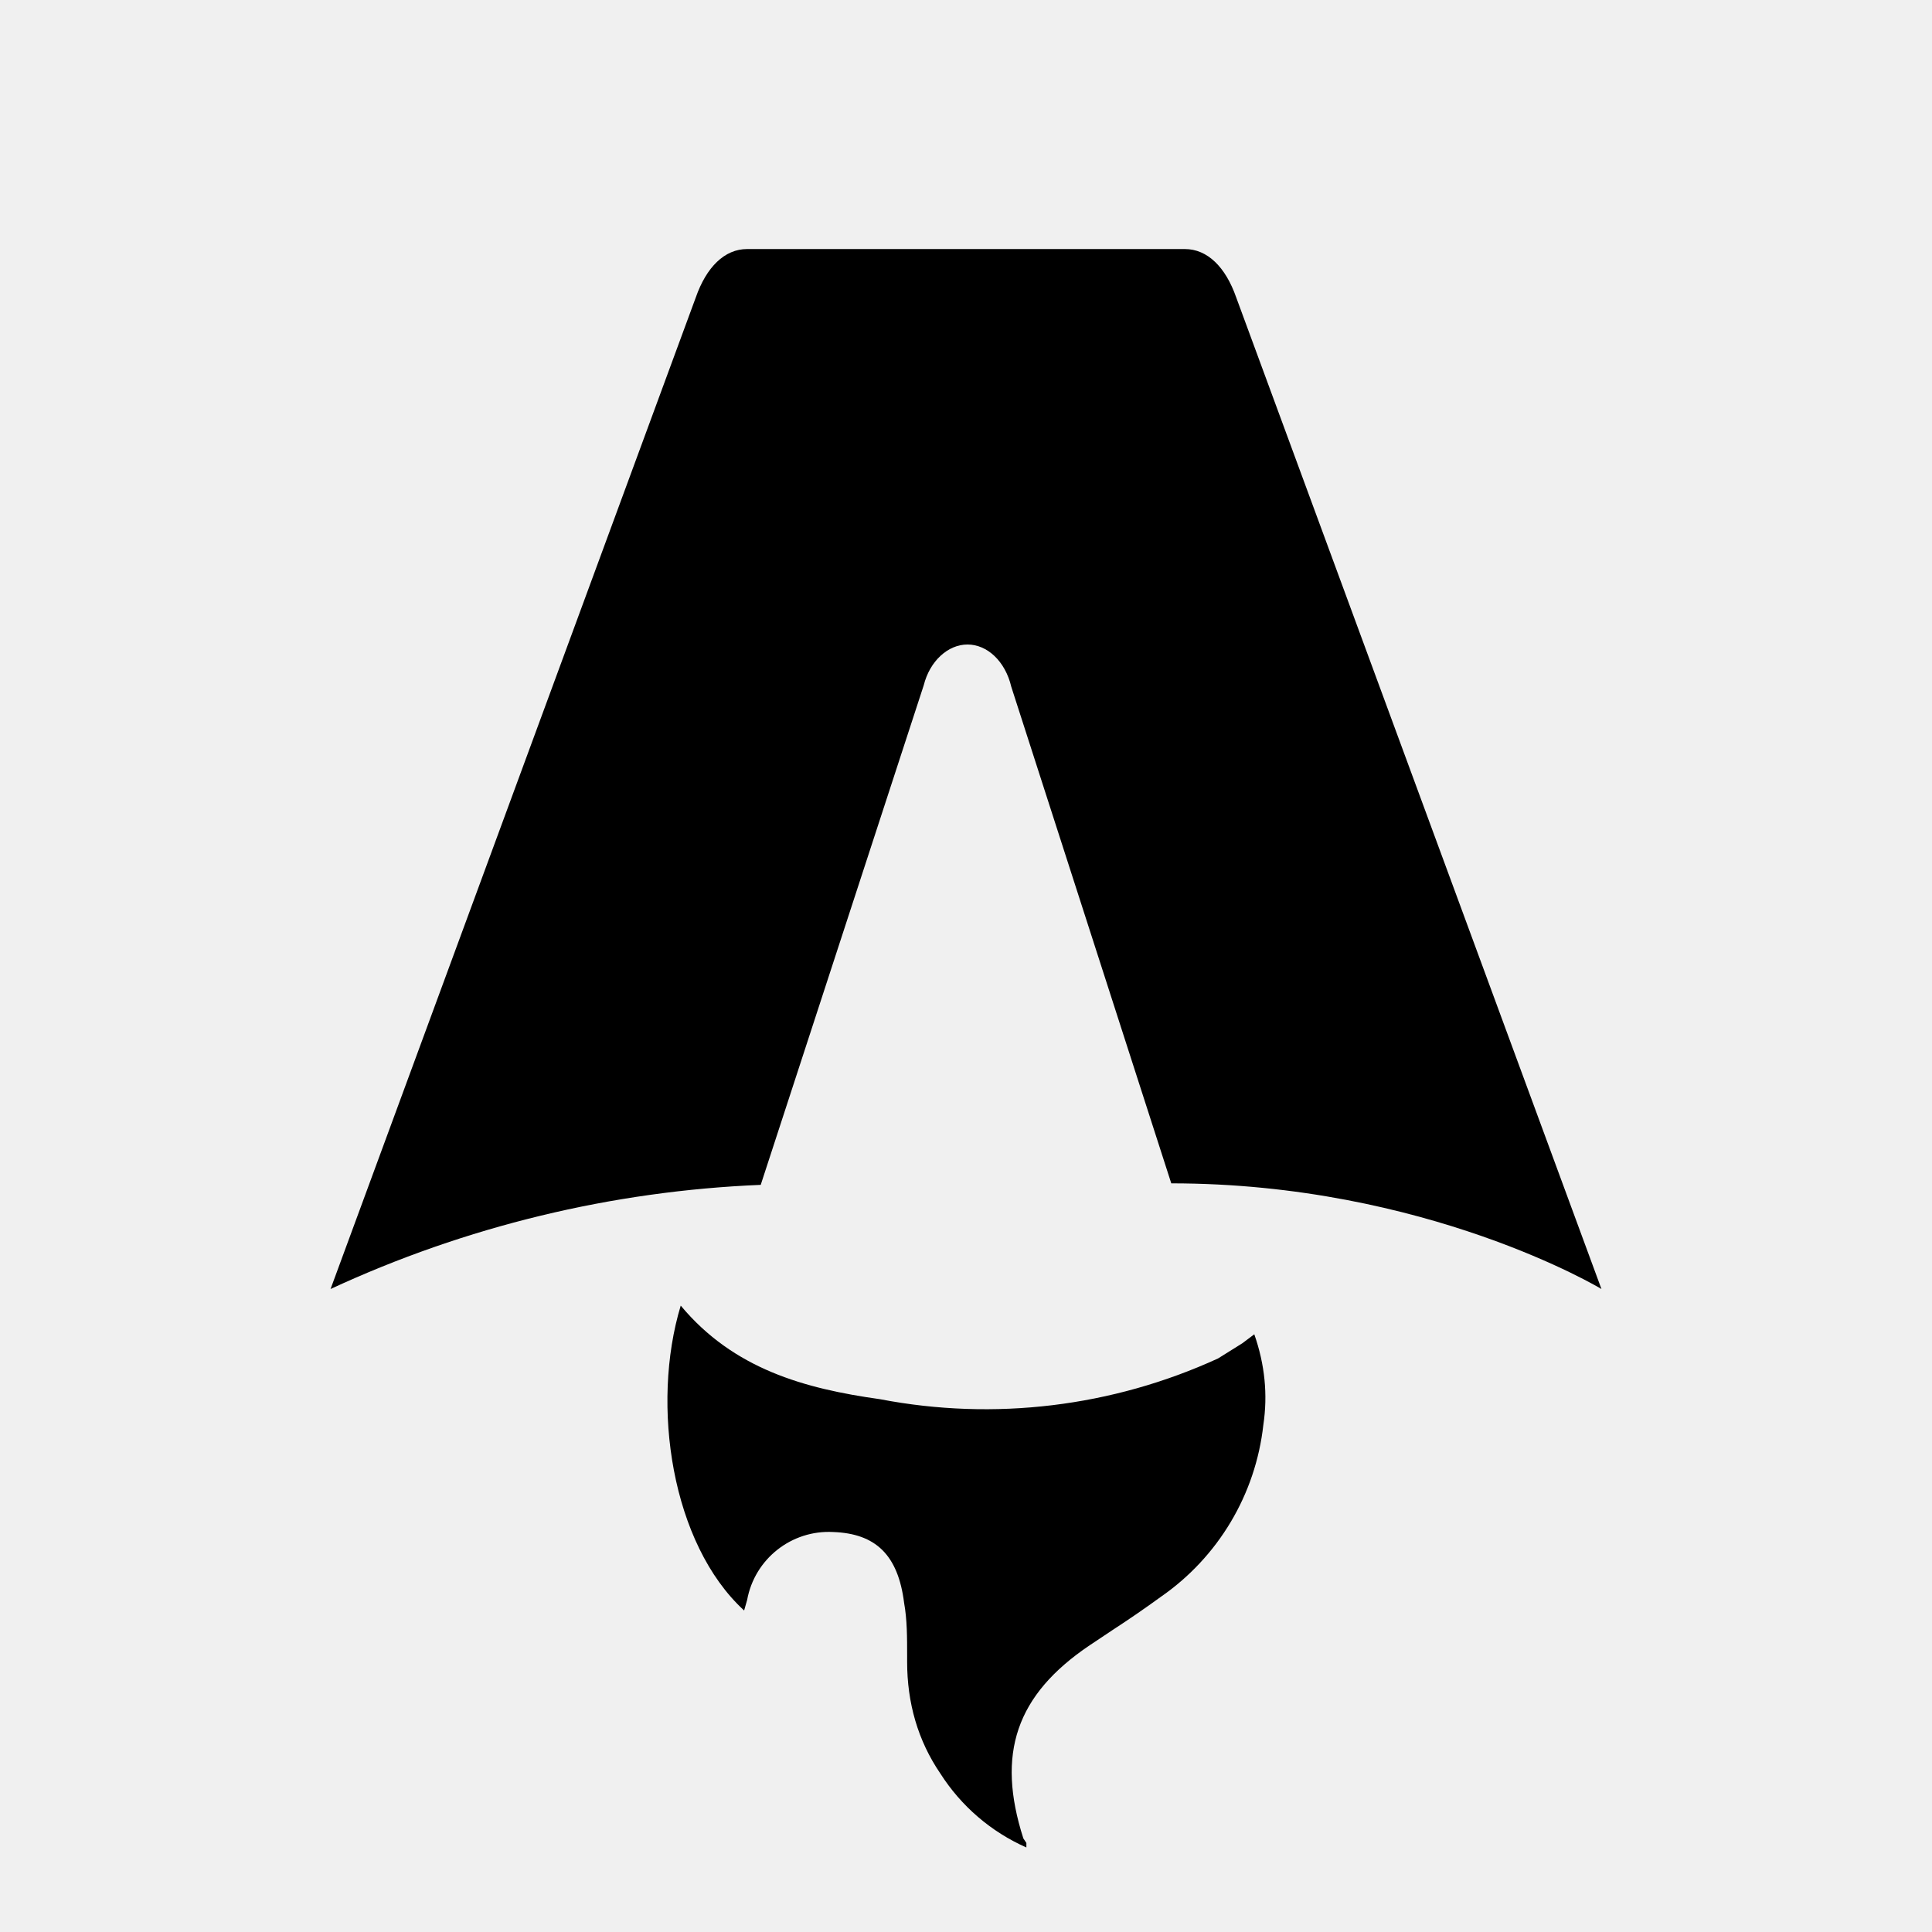
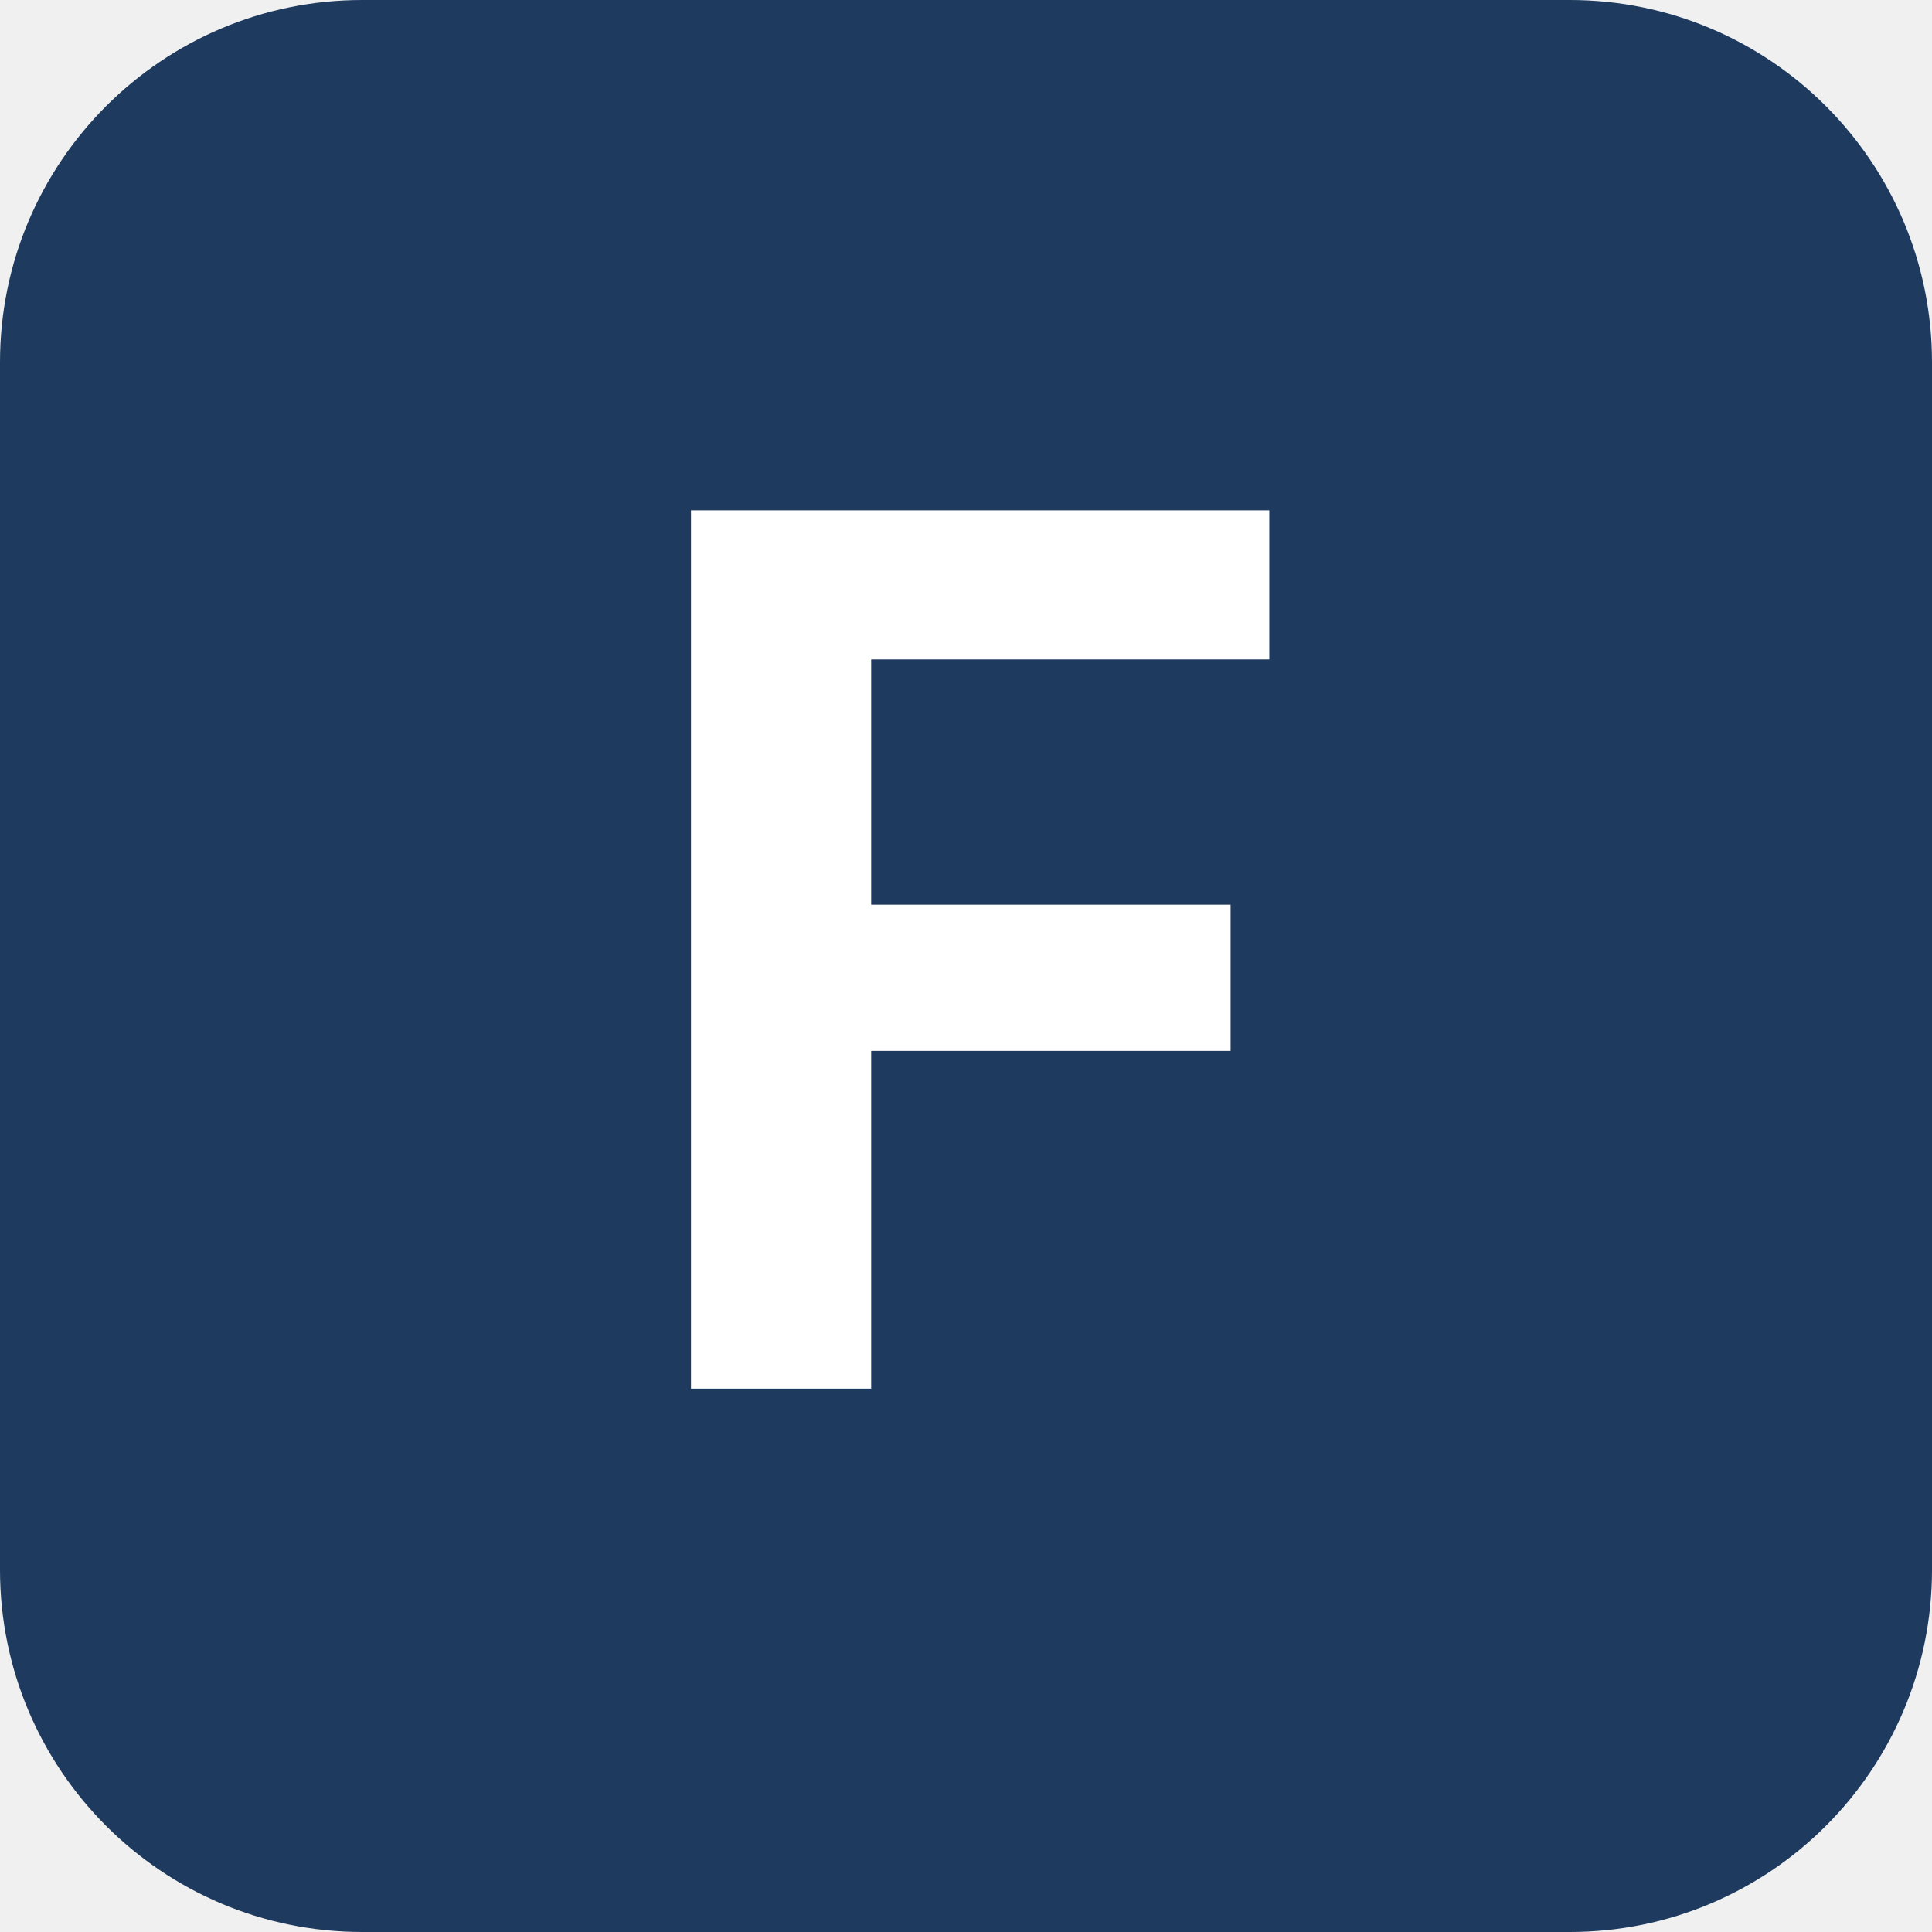
- <svg xmlns="http://www.w3.org/2000/svg" fill="none" viewBox="0 0 128 128">
-   <path d="M50.4 78.5a75.1 75.1 0 0 0-28.5 6.9l24.2-65.7c.7-2 1.9-3.2 3.4-3.2h29c1.5 0 2.7 1.2 3.4 3.2l24.2 65.7s-11.6-7-28.5-7L67 45.5c-.4-1.7-1.6-2.8-2.9-2.8-1.3 0-2.5 1.1-2.9 2.7L50.4 78.5Zm-1.1 28.2Zm-4.2-20.2c-2 6.6-.6 15.8 4.2 20.2a17.5 17.5 0 0 1 .2-.7 5.5 5.5 0 0 1 5.7-4.5c2.8.1 4.3 1.5 4.7 4.7.2 1.1.2 2.3.2 3.5v.4c0 2.7.7 5.2 2.2 7.4a13 13 0 0 0 5.7 4.9v-.3l-.2-.3c-1.8-5.6-.5-9.5 4.4-12.8l1.5-1a73 73 0 0 0 3.2-2.2 16 16 0 0 0 6.8-11.4c.3-2 .1-4-.6-6l-.8.6-1.6 1a37 37 0 0 1-22.4 2.7c-5-.7-9.7-2-13.2-6.2Z" />
-   <style>
-         path { fill: #000; }
-         @media (prefers-color-scheme: dark) {
-             path { fill: #FFF; }
-         }
-     </style>
+ <svg xmlns="http://www.w3.org/2000/svg" viewBox="0 0 32 32">
+   <rect width="32" height="32" rx="6" fill="#1e3a5f" />
+   <text x="16" y="23" font-family="'Inter', system-ui, sans-serif" font-size="20" font-weight="700" fill="white" text-anchor="middle">F</text>
</svg>
